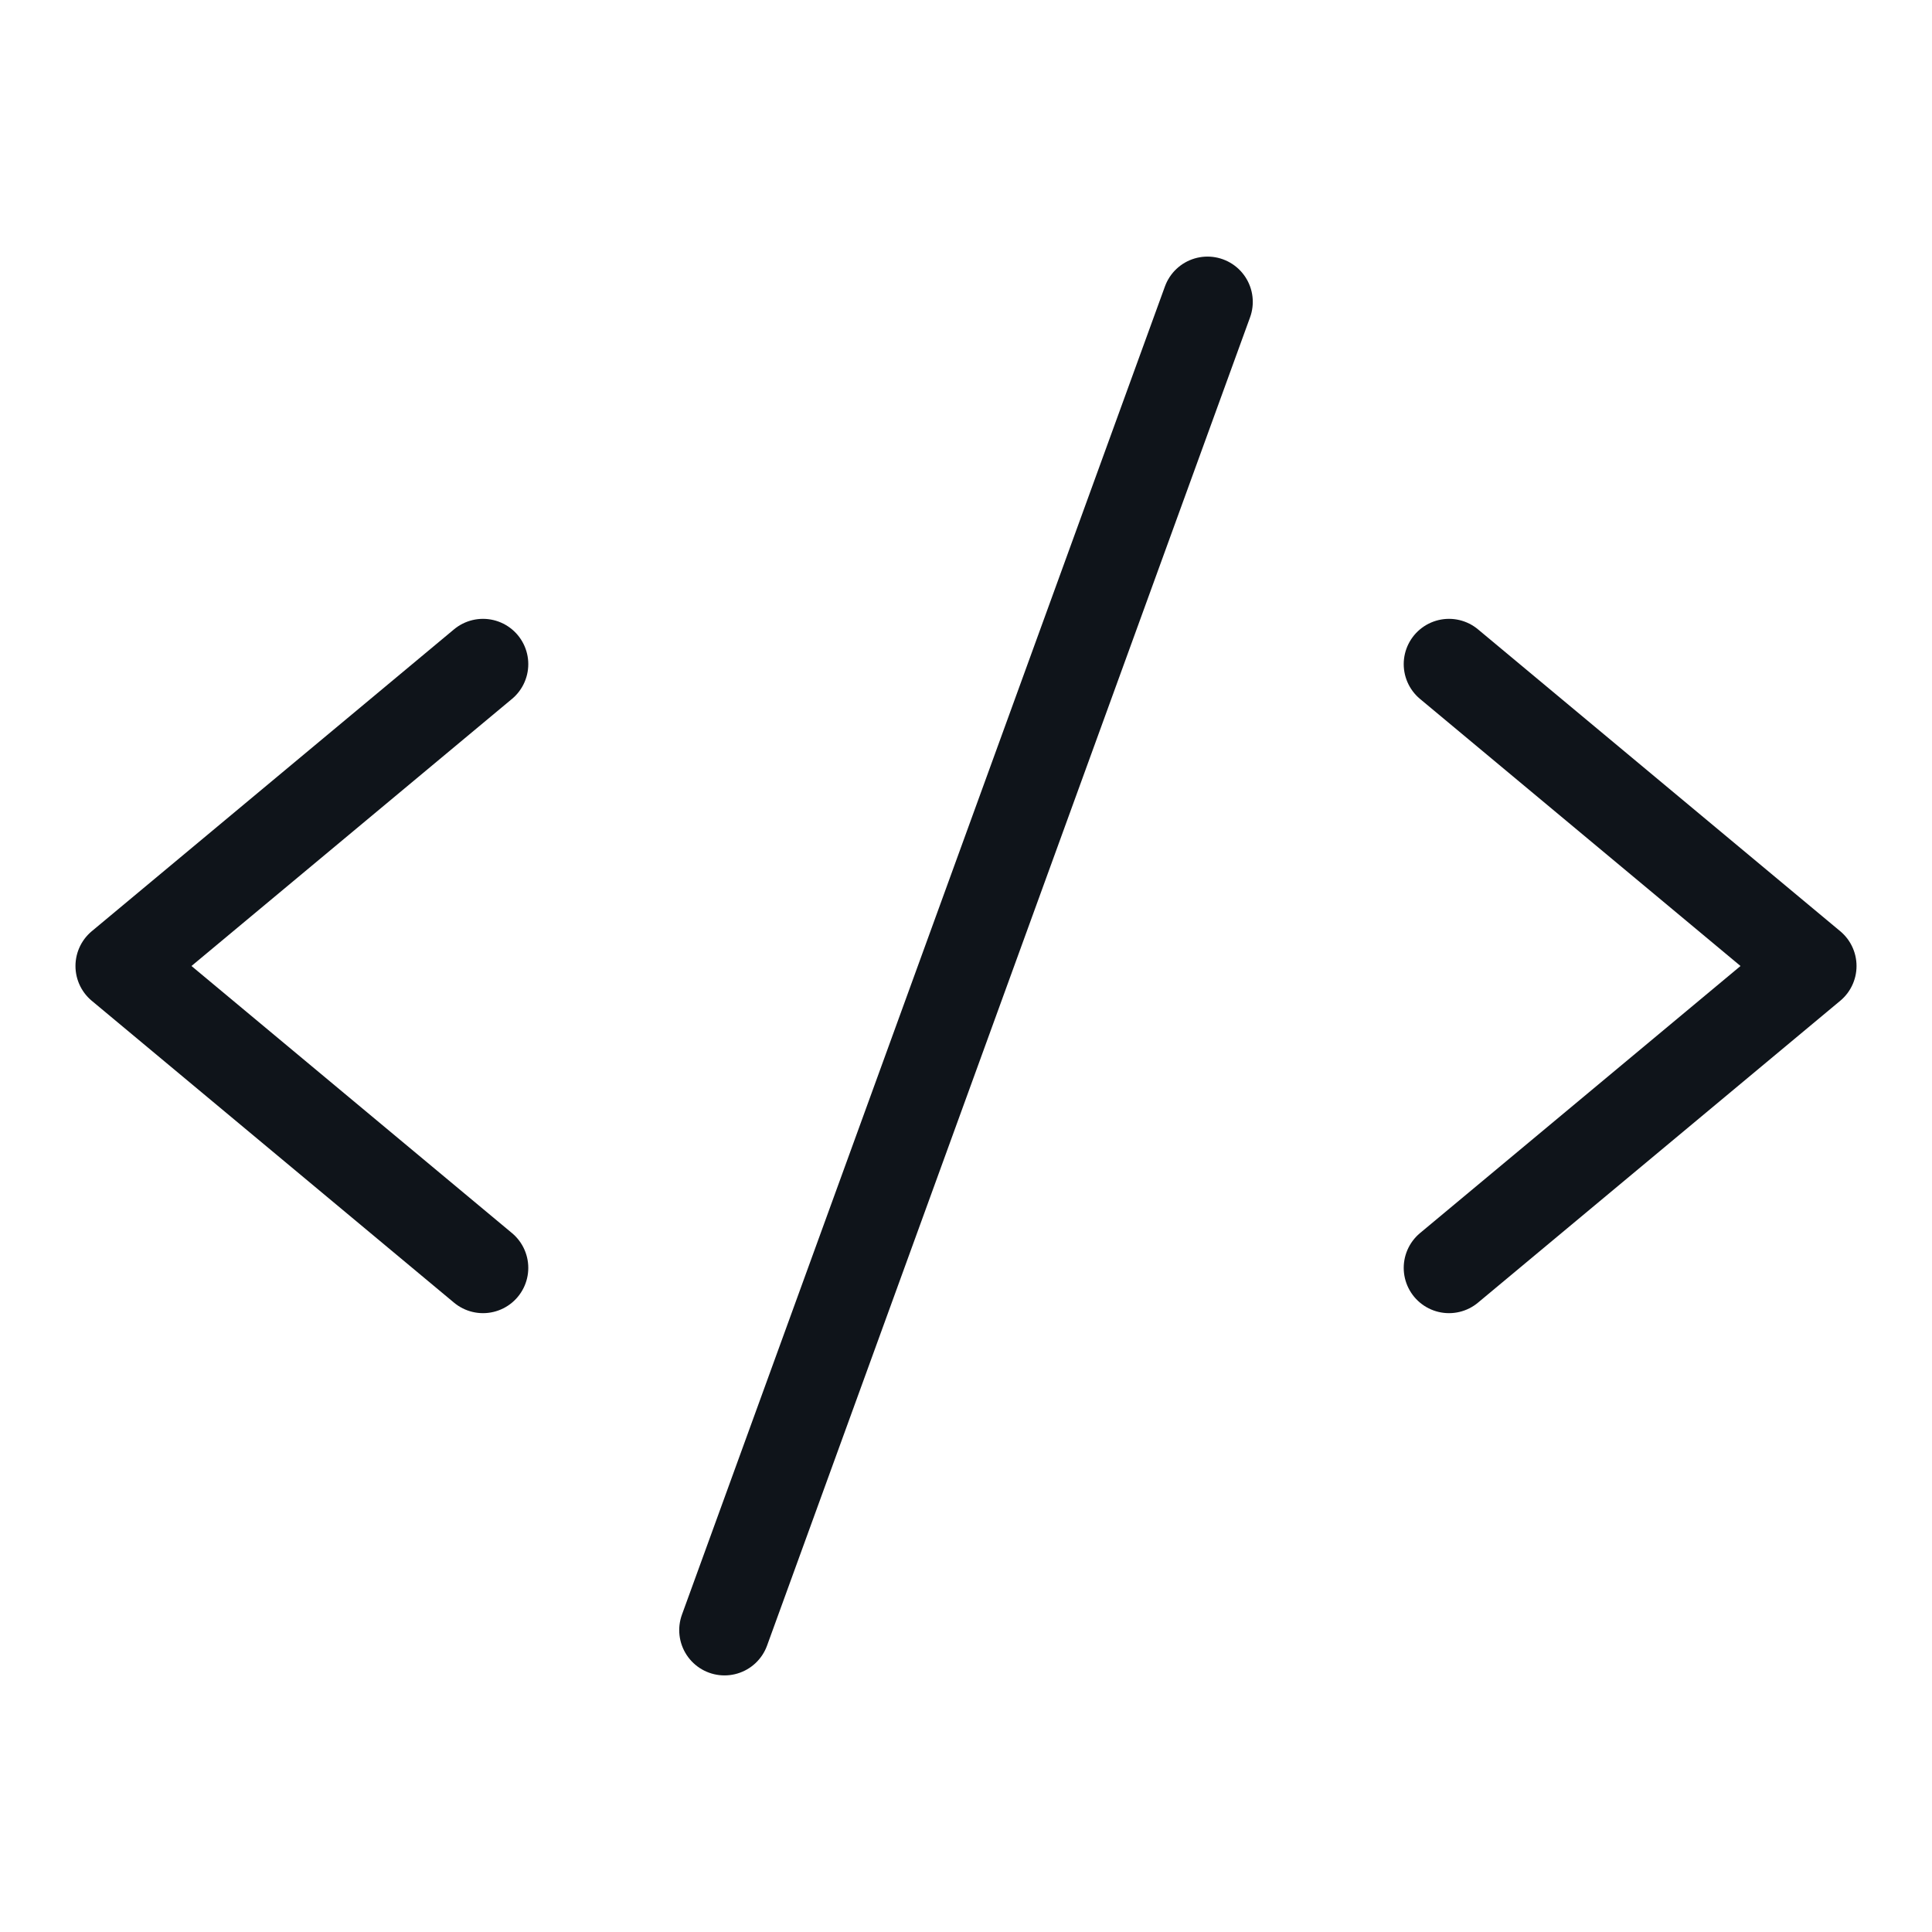
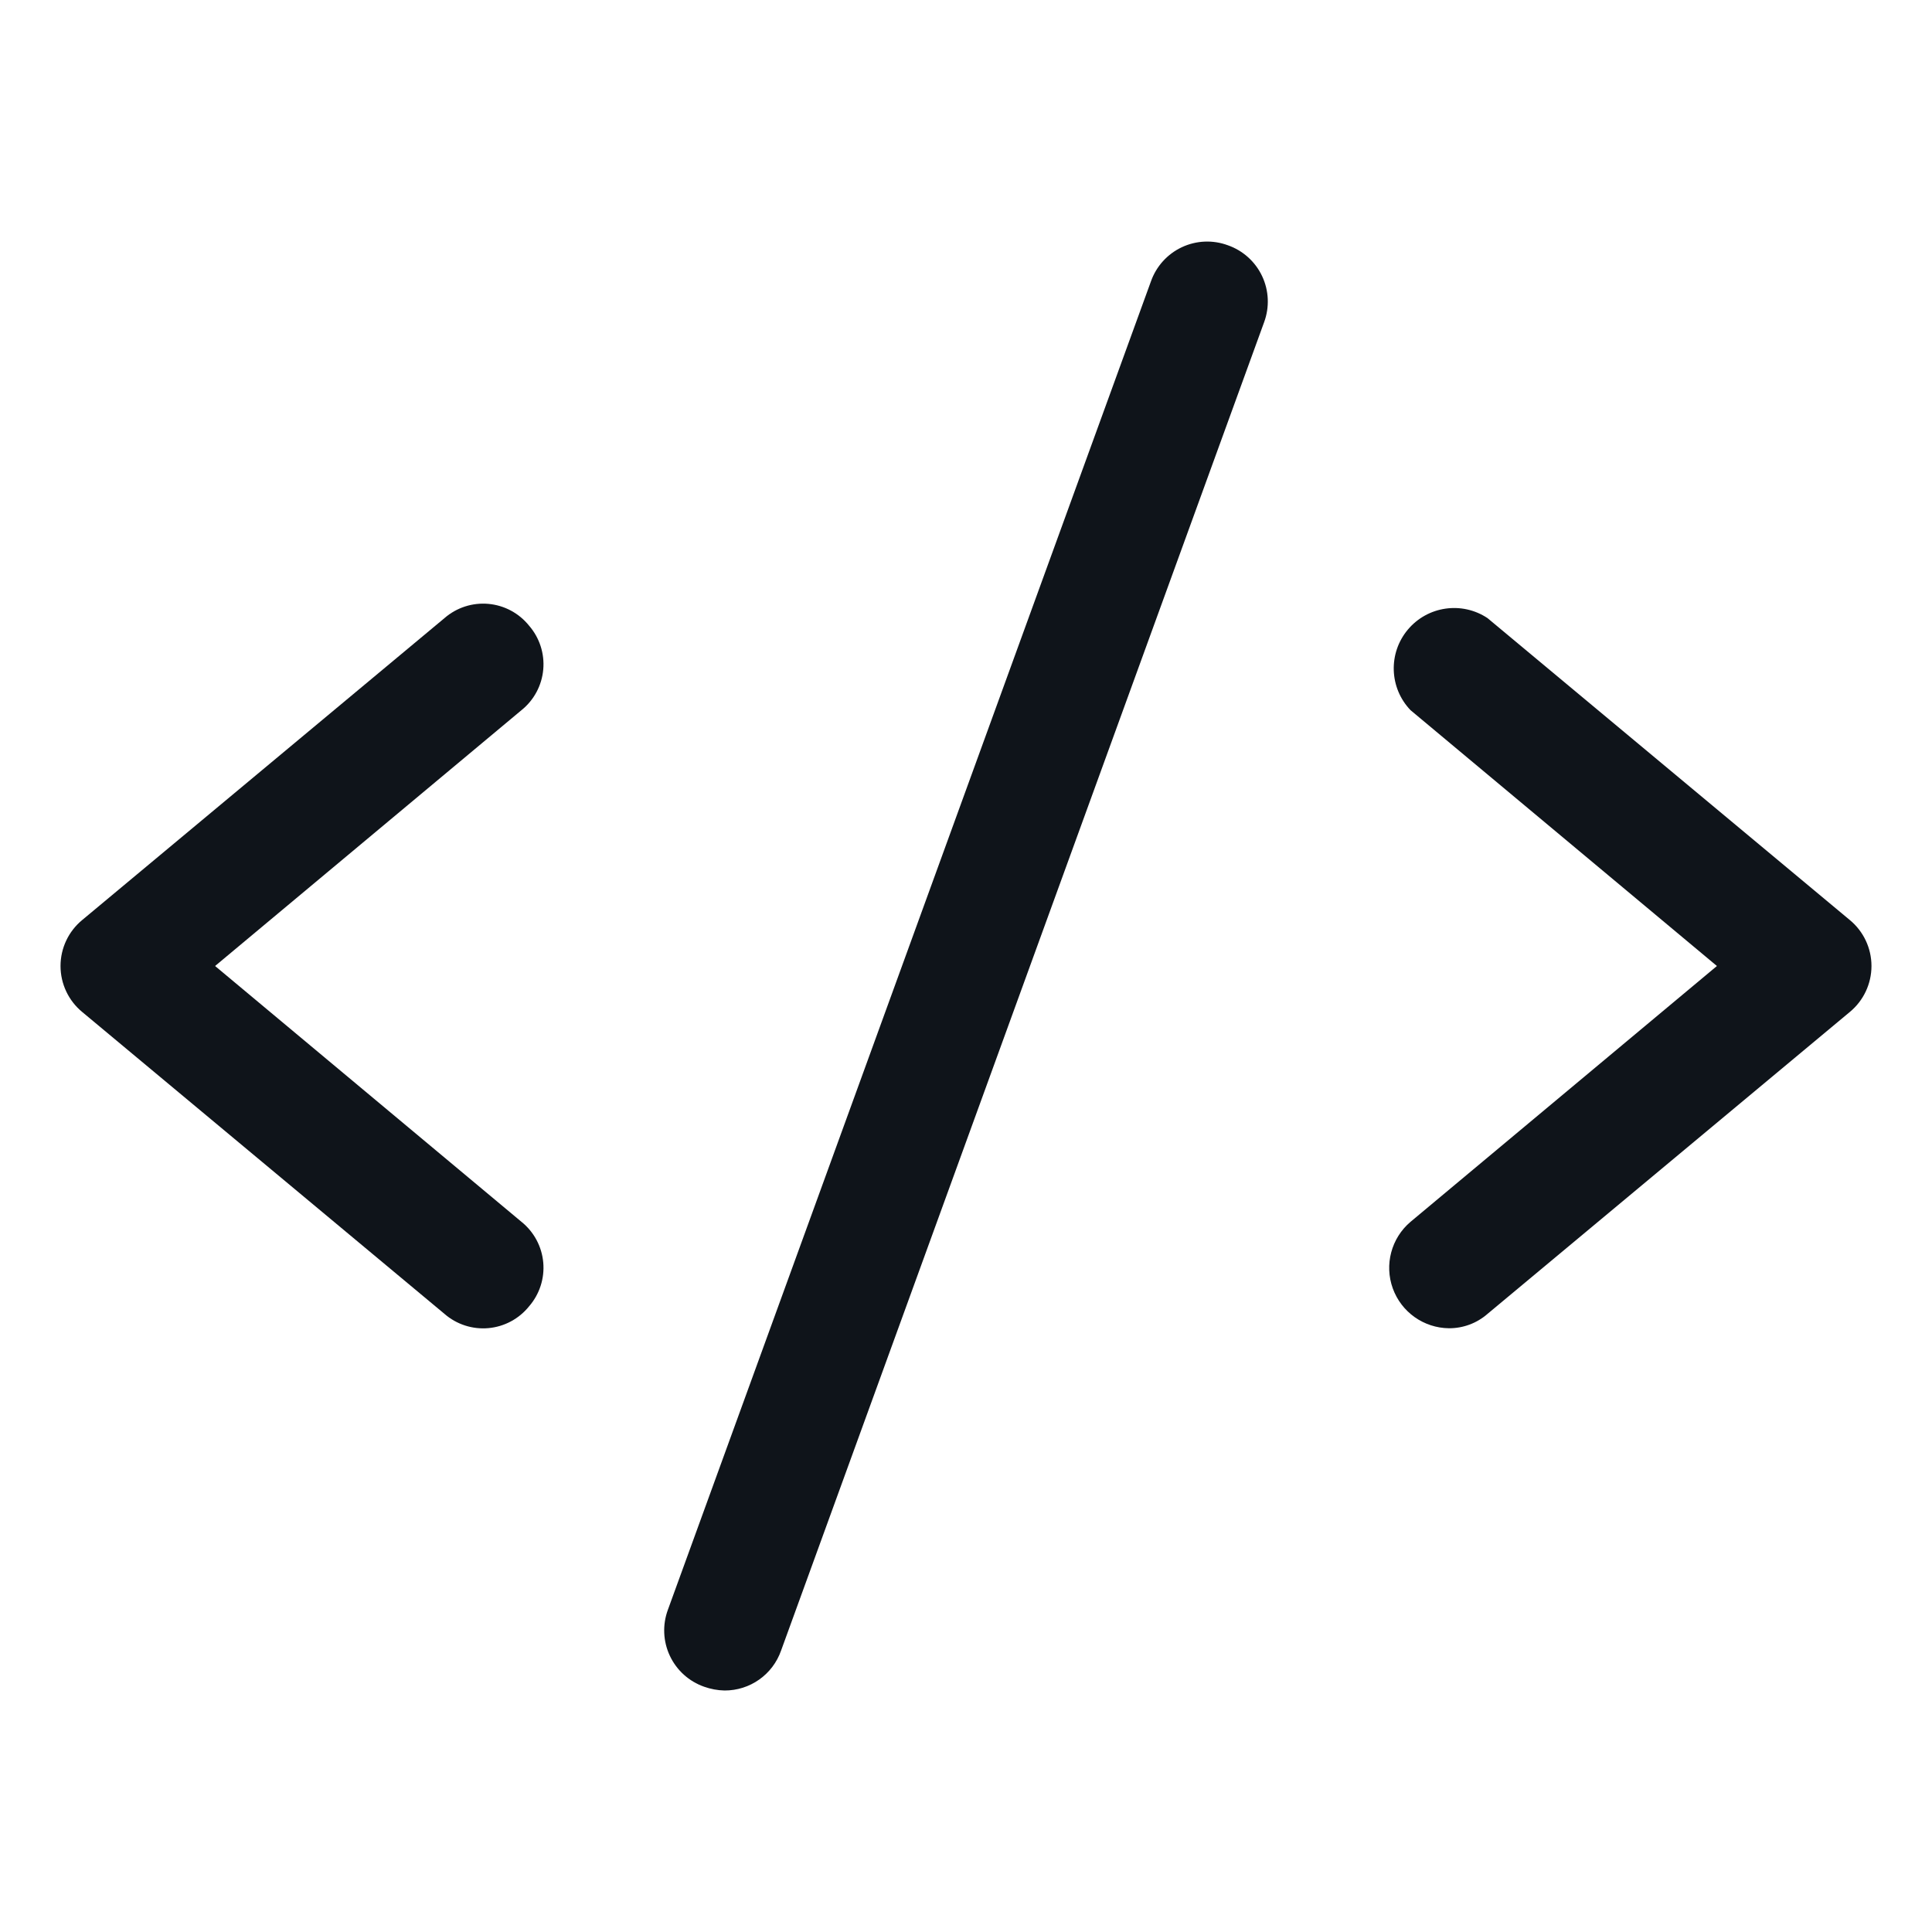
<svg xmlns="http://www.w3.org/2000/svg" width="192" height="192" fill="#0f141a" viewBox="0 0 256 256">
  <rect width="256" height="256" fill="none" />
-   <polyline points="64 88 16 128 64 168" fill="none" stroke="#0f141a" stroke-linecap="round" stroke-linejoin="round" stroke-width="12" />
-   <polyline points="192 88 240 128 192 168" fill="none" stroke="#0f141a" stroke-linecap="round" stroke-linejoin="round" stroke-width="12" />
-   <line x1="160" y1="40" x2="96" y2="216" fill="none" stroke="#0f141a" stroke-linecap="round" stroke-linejoin="round" stroke-width="12" />
+   <path d="M70.1,82.9a7.8,7.8,0,0,0-11.2-1l-48,40a7.9,7.9,0,0,0,0,12.2l48,40a7.8,7.8,0,0,0,11.2-1,7.8,7.8,0,0,0-1-11.2L28.5,128,69.1,94.1A7.8,7.8,0,0,0,70.1,82.9Z" />
+   <path d="M245.1,121.9l-48-40a8,8,0,0,0-10.2,12.2L227.5,128l-40.6,33.9A8,8,0,0,0,192,176a7.7,7.7,0,0,0,5.1-1.9l48-40a7.9,7.9,0,0,0,0-12.2Z" />
+   <path d="M162.7,32.5a7.9,7.9,0,0,0-10.2,4.8l-64,176a7.9,7.9,0,0,0,4.8,10.2,8.6,8.6,0,0,0,2.7.5,7.9,7.9,0,0,0,7.5-5.3l64-176A7.9,7.9,0,0,0,162.7,32.5Z" />
</svg>
